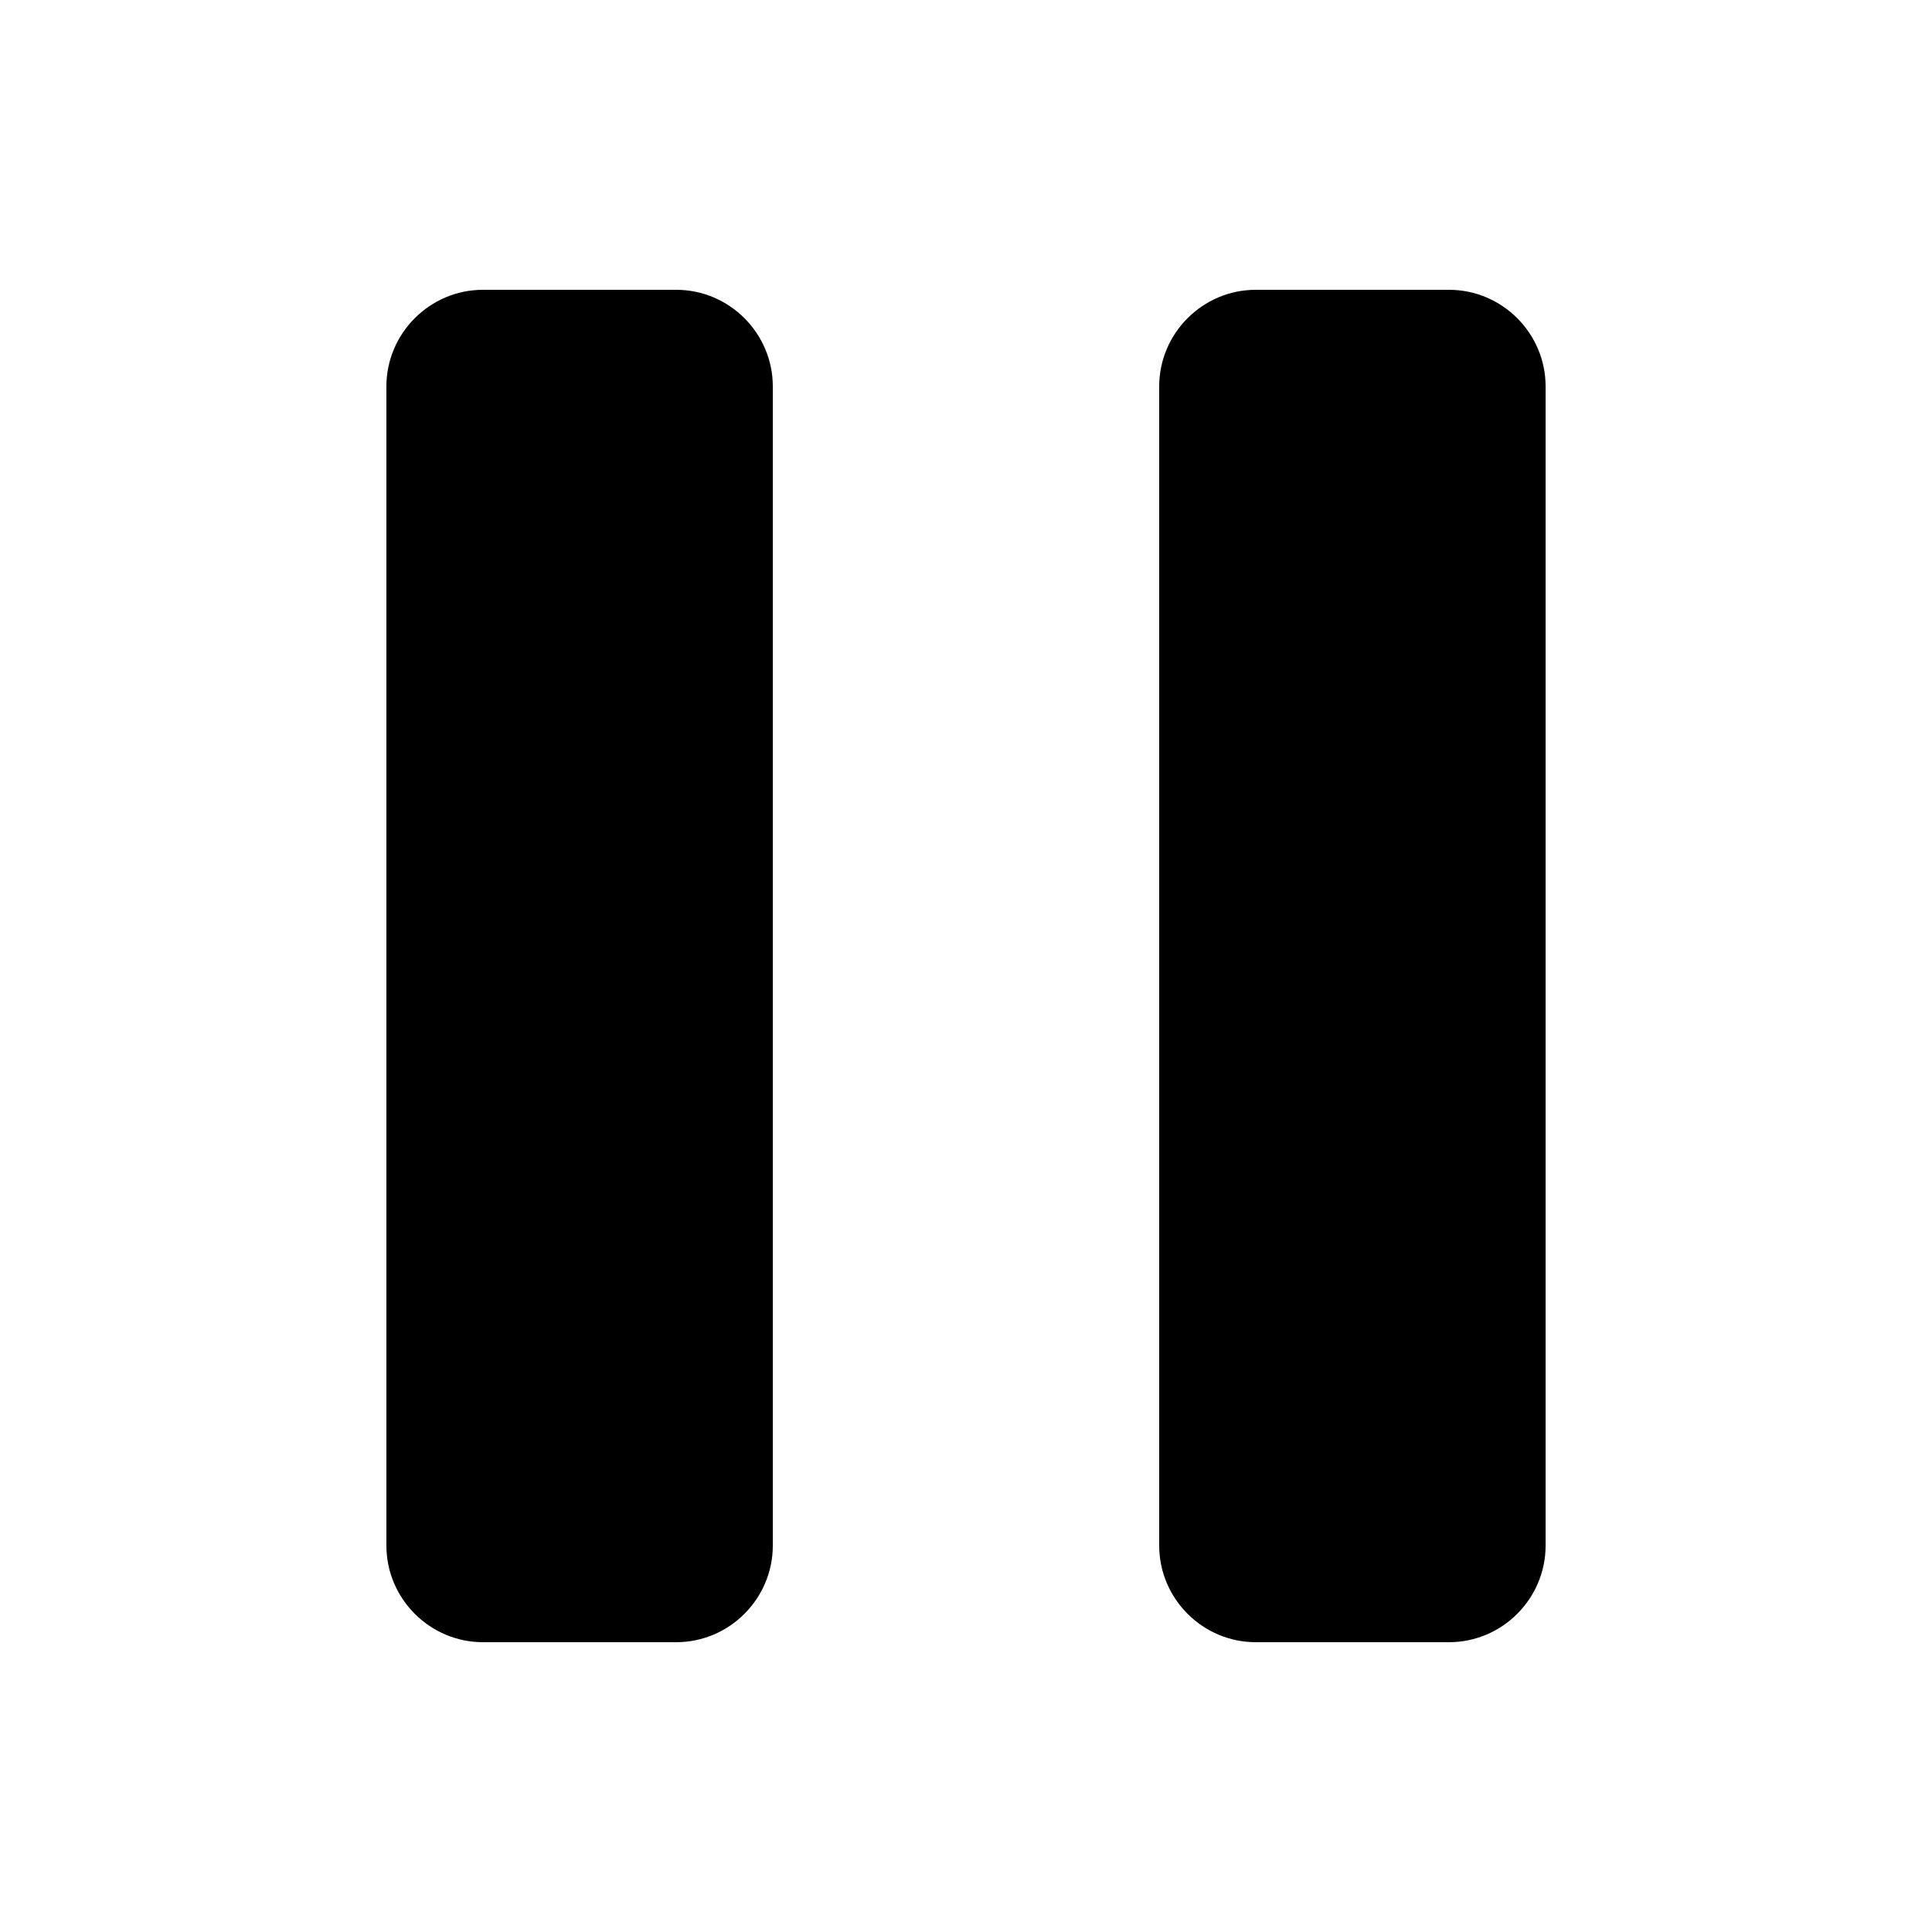
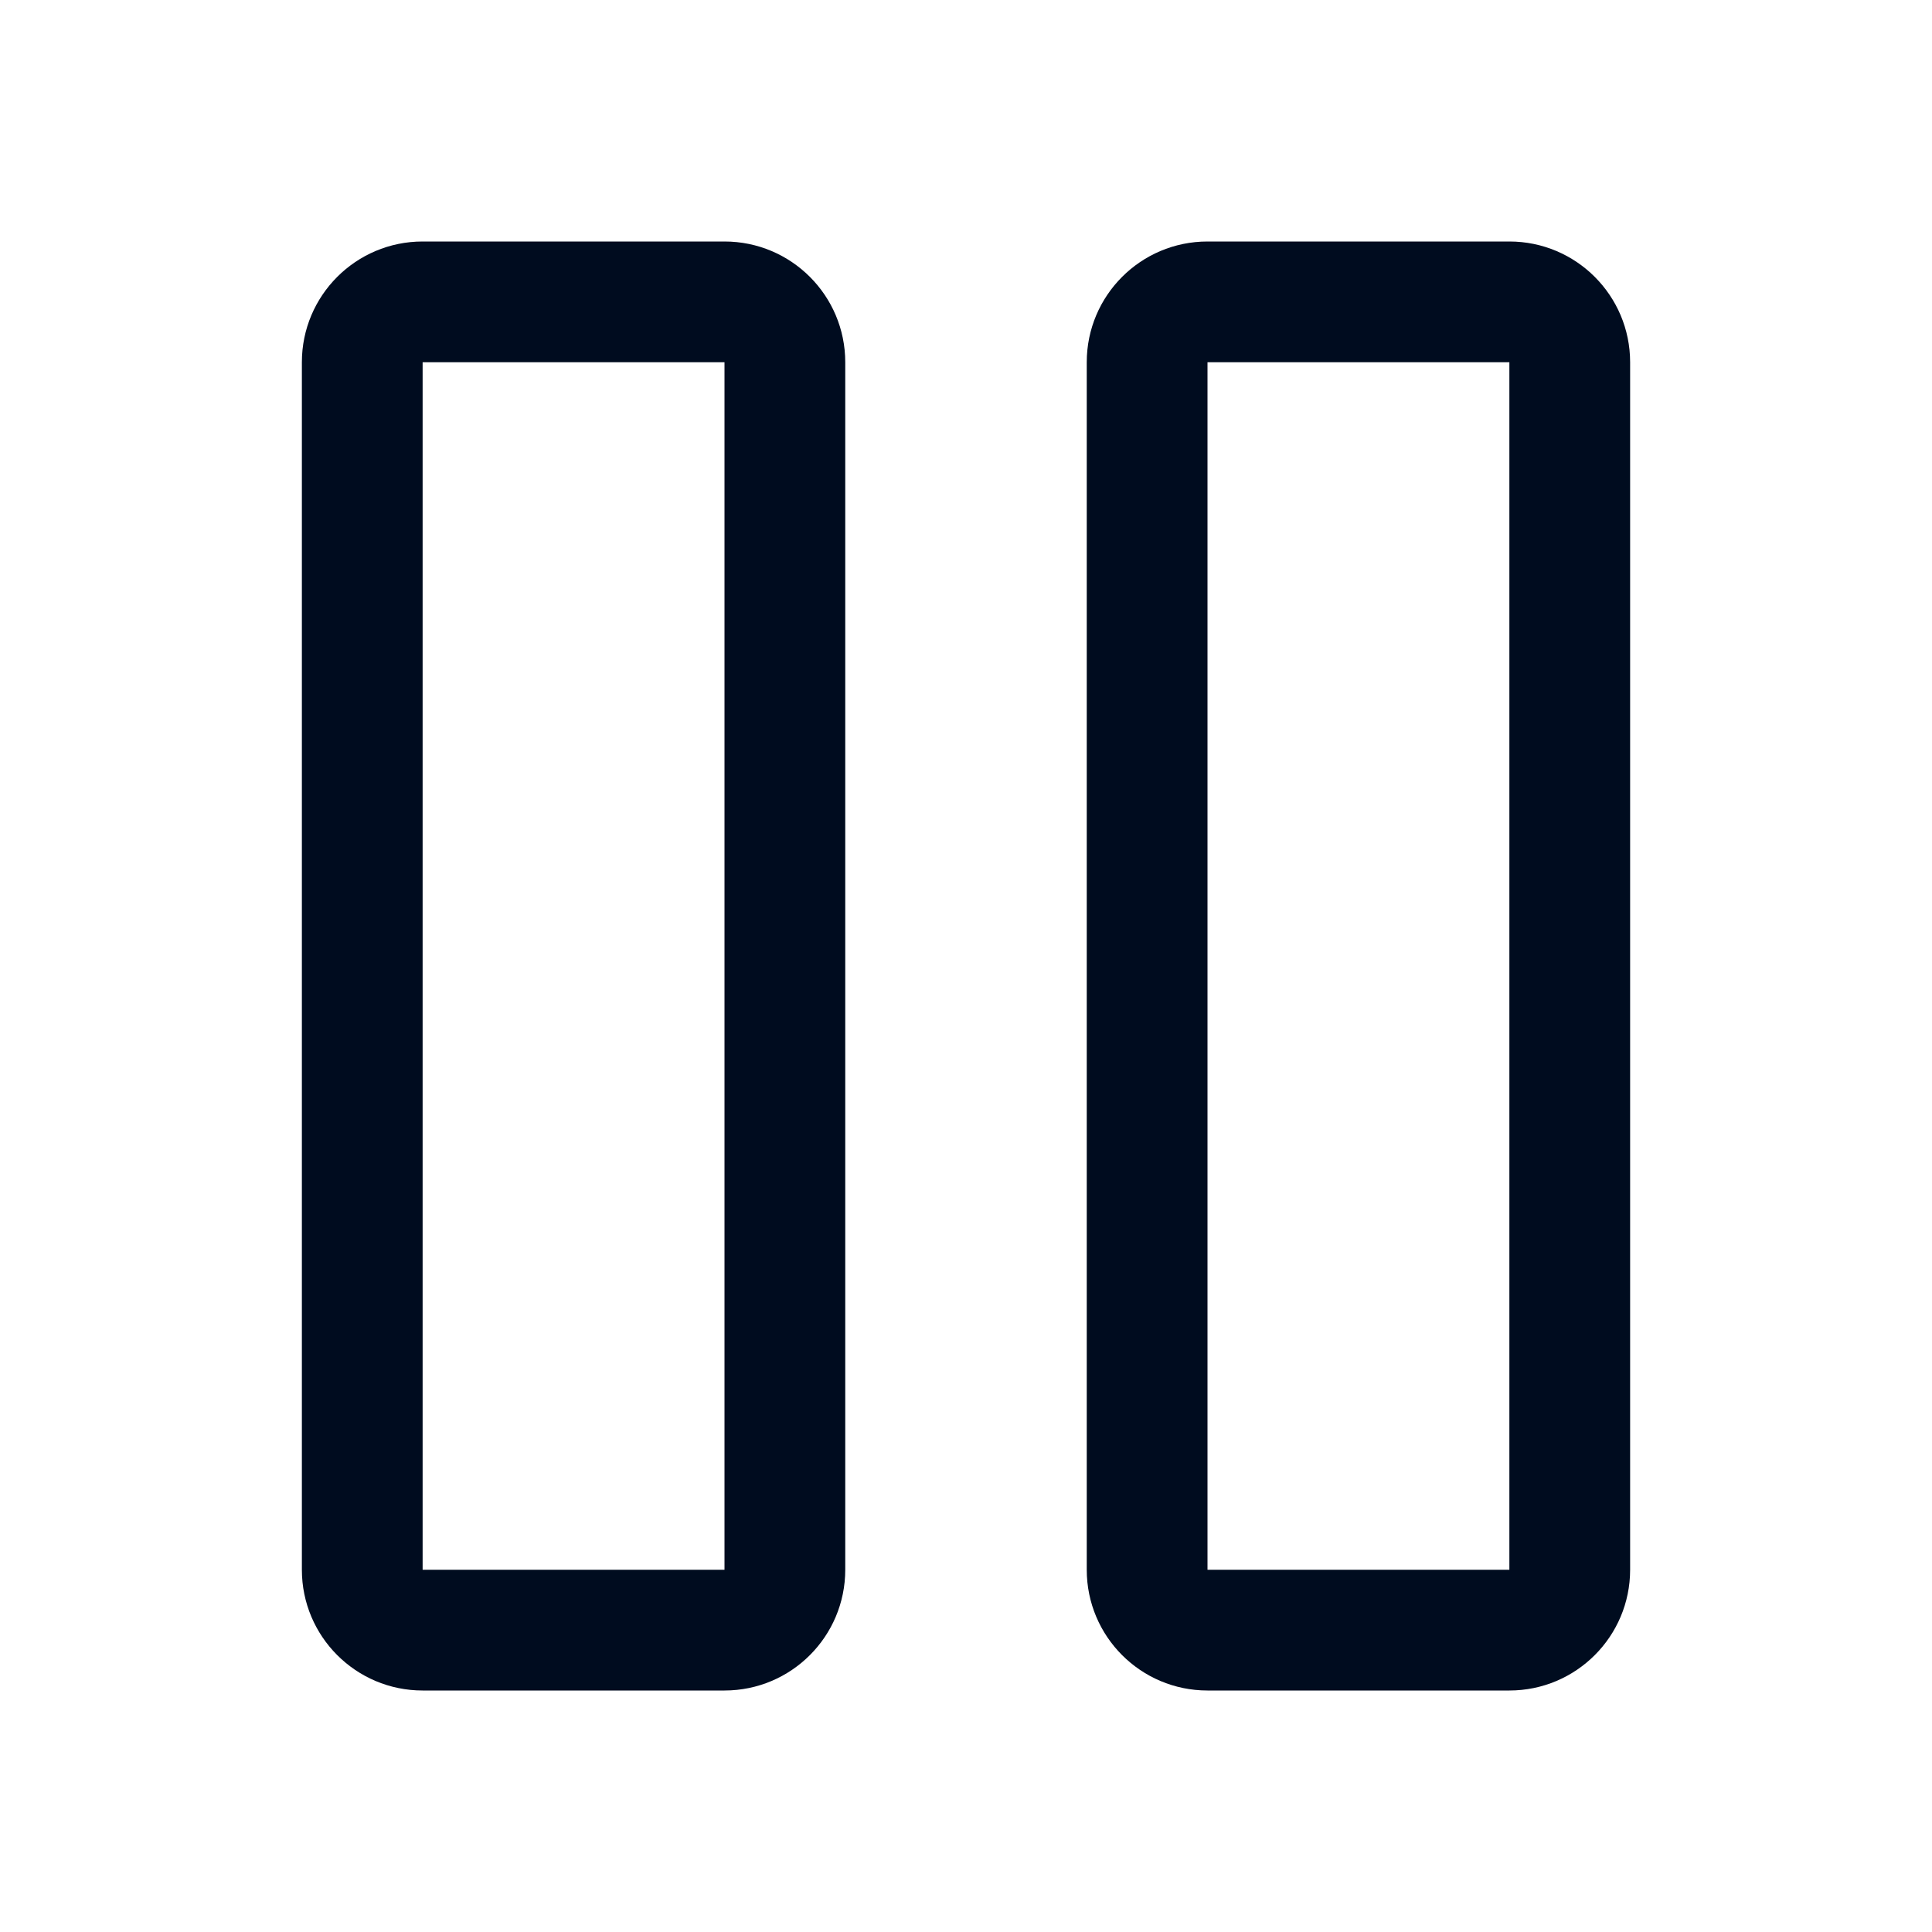
- <svg xmlns="http://www.w3.org/2000/svg" fill="none" height="16" viewBox="0 0 20 20" width="16" aria-hidden="true">
-   <path d="M8 4C8 3.45 7.55 3 7 3H5C4.45 3 4 3.45 4 4V16C4 16.55 4.45 17 5 17H7C7.55 17 8 16.55 8 16V4Z" fill="currentColor" />
-   <path d="M16 4C16 3.45 15.55 3 15 3H13C12.45 3 12 3.45 12 4V16C12 16.55 12.45 17 13 17H15C15.55 17 16 16.55 16 16V4Z" fill="currentColor" />
+ <svg xmlns="http://www.w3.org/2000/svg" width="256" height="256" fill="#000c1f" viewBox="0 0 256 256">
+   <path d="M200,32H160a16,16,0,0,0-16,16V208a16,16,0,0,0,16,16h40a16,16,0,0,0,16-16V48A16,16,0,0,0,200,32Zm0,176H160V48h40ZM96,32H56A16,16,0,0,0,40,48V208a16,16,0,0,0,16,16H96a16,16,0,0,0,16-16V48A16,16,0,0,0,96,32Zm0,176H56V48H96Z" />
</svg>
